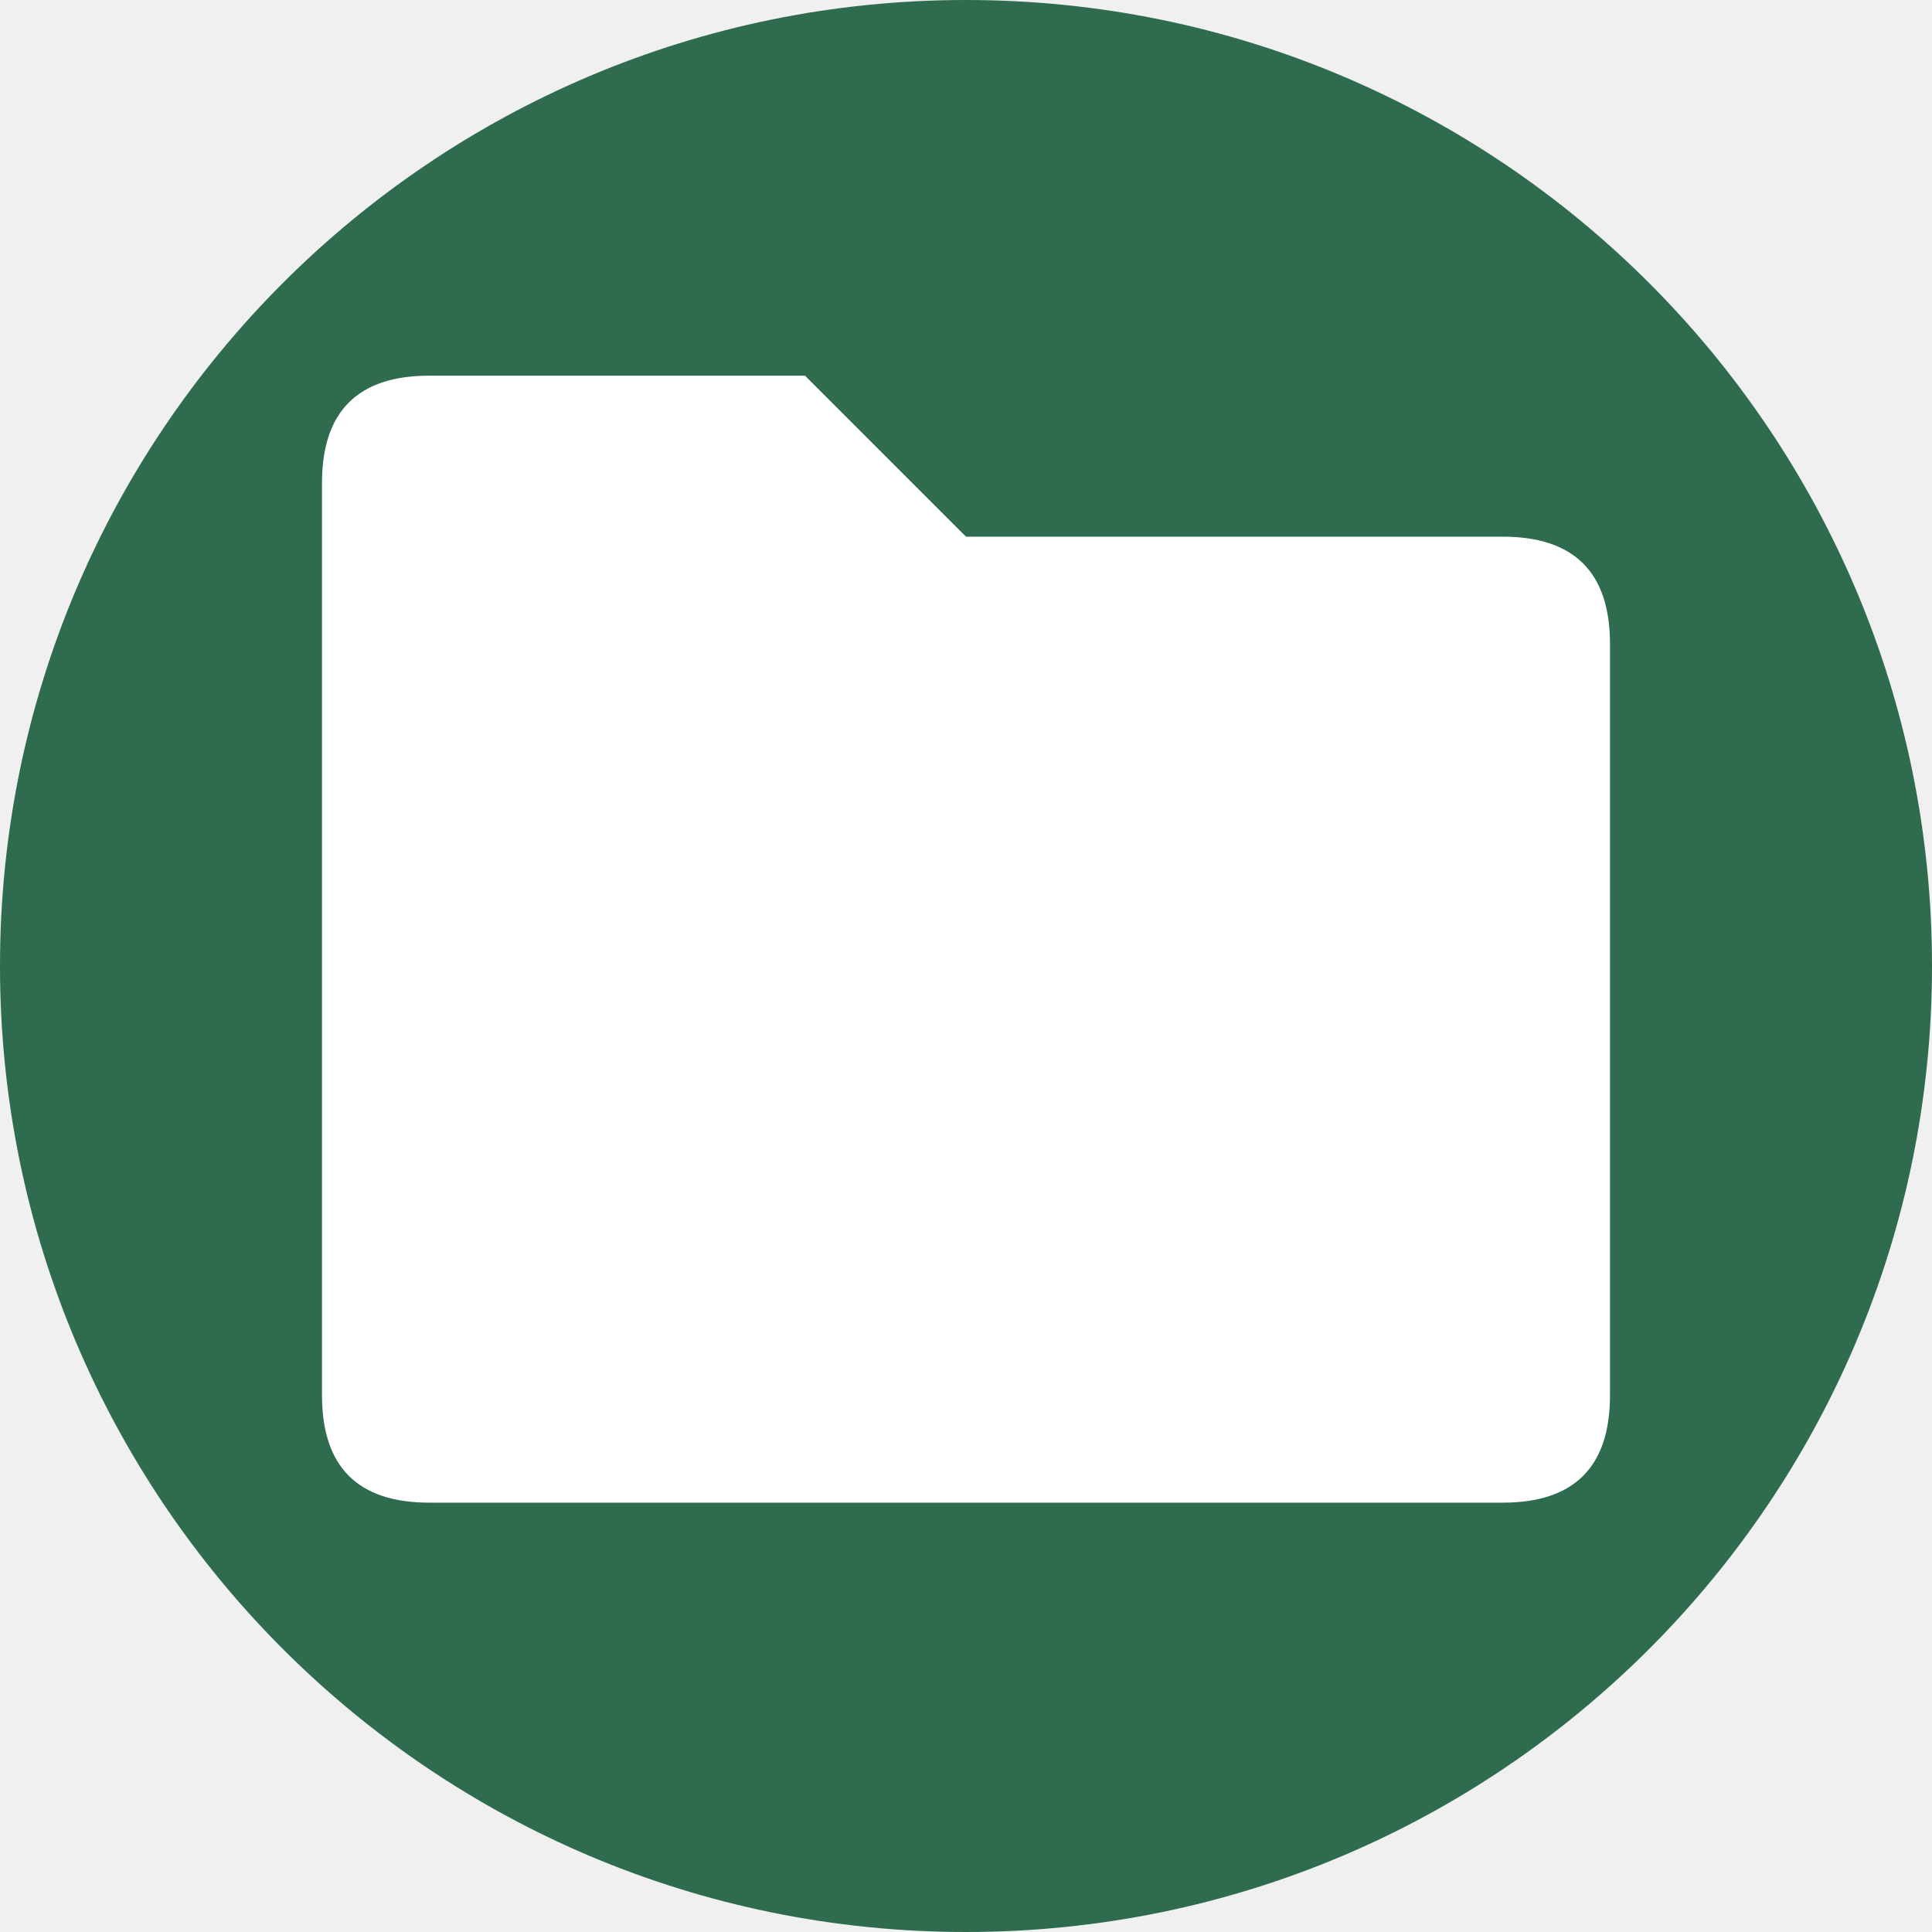
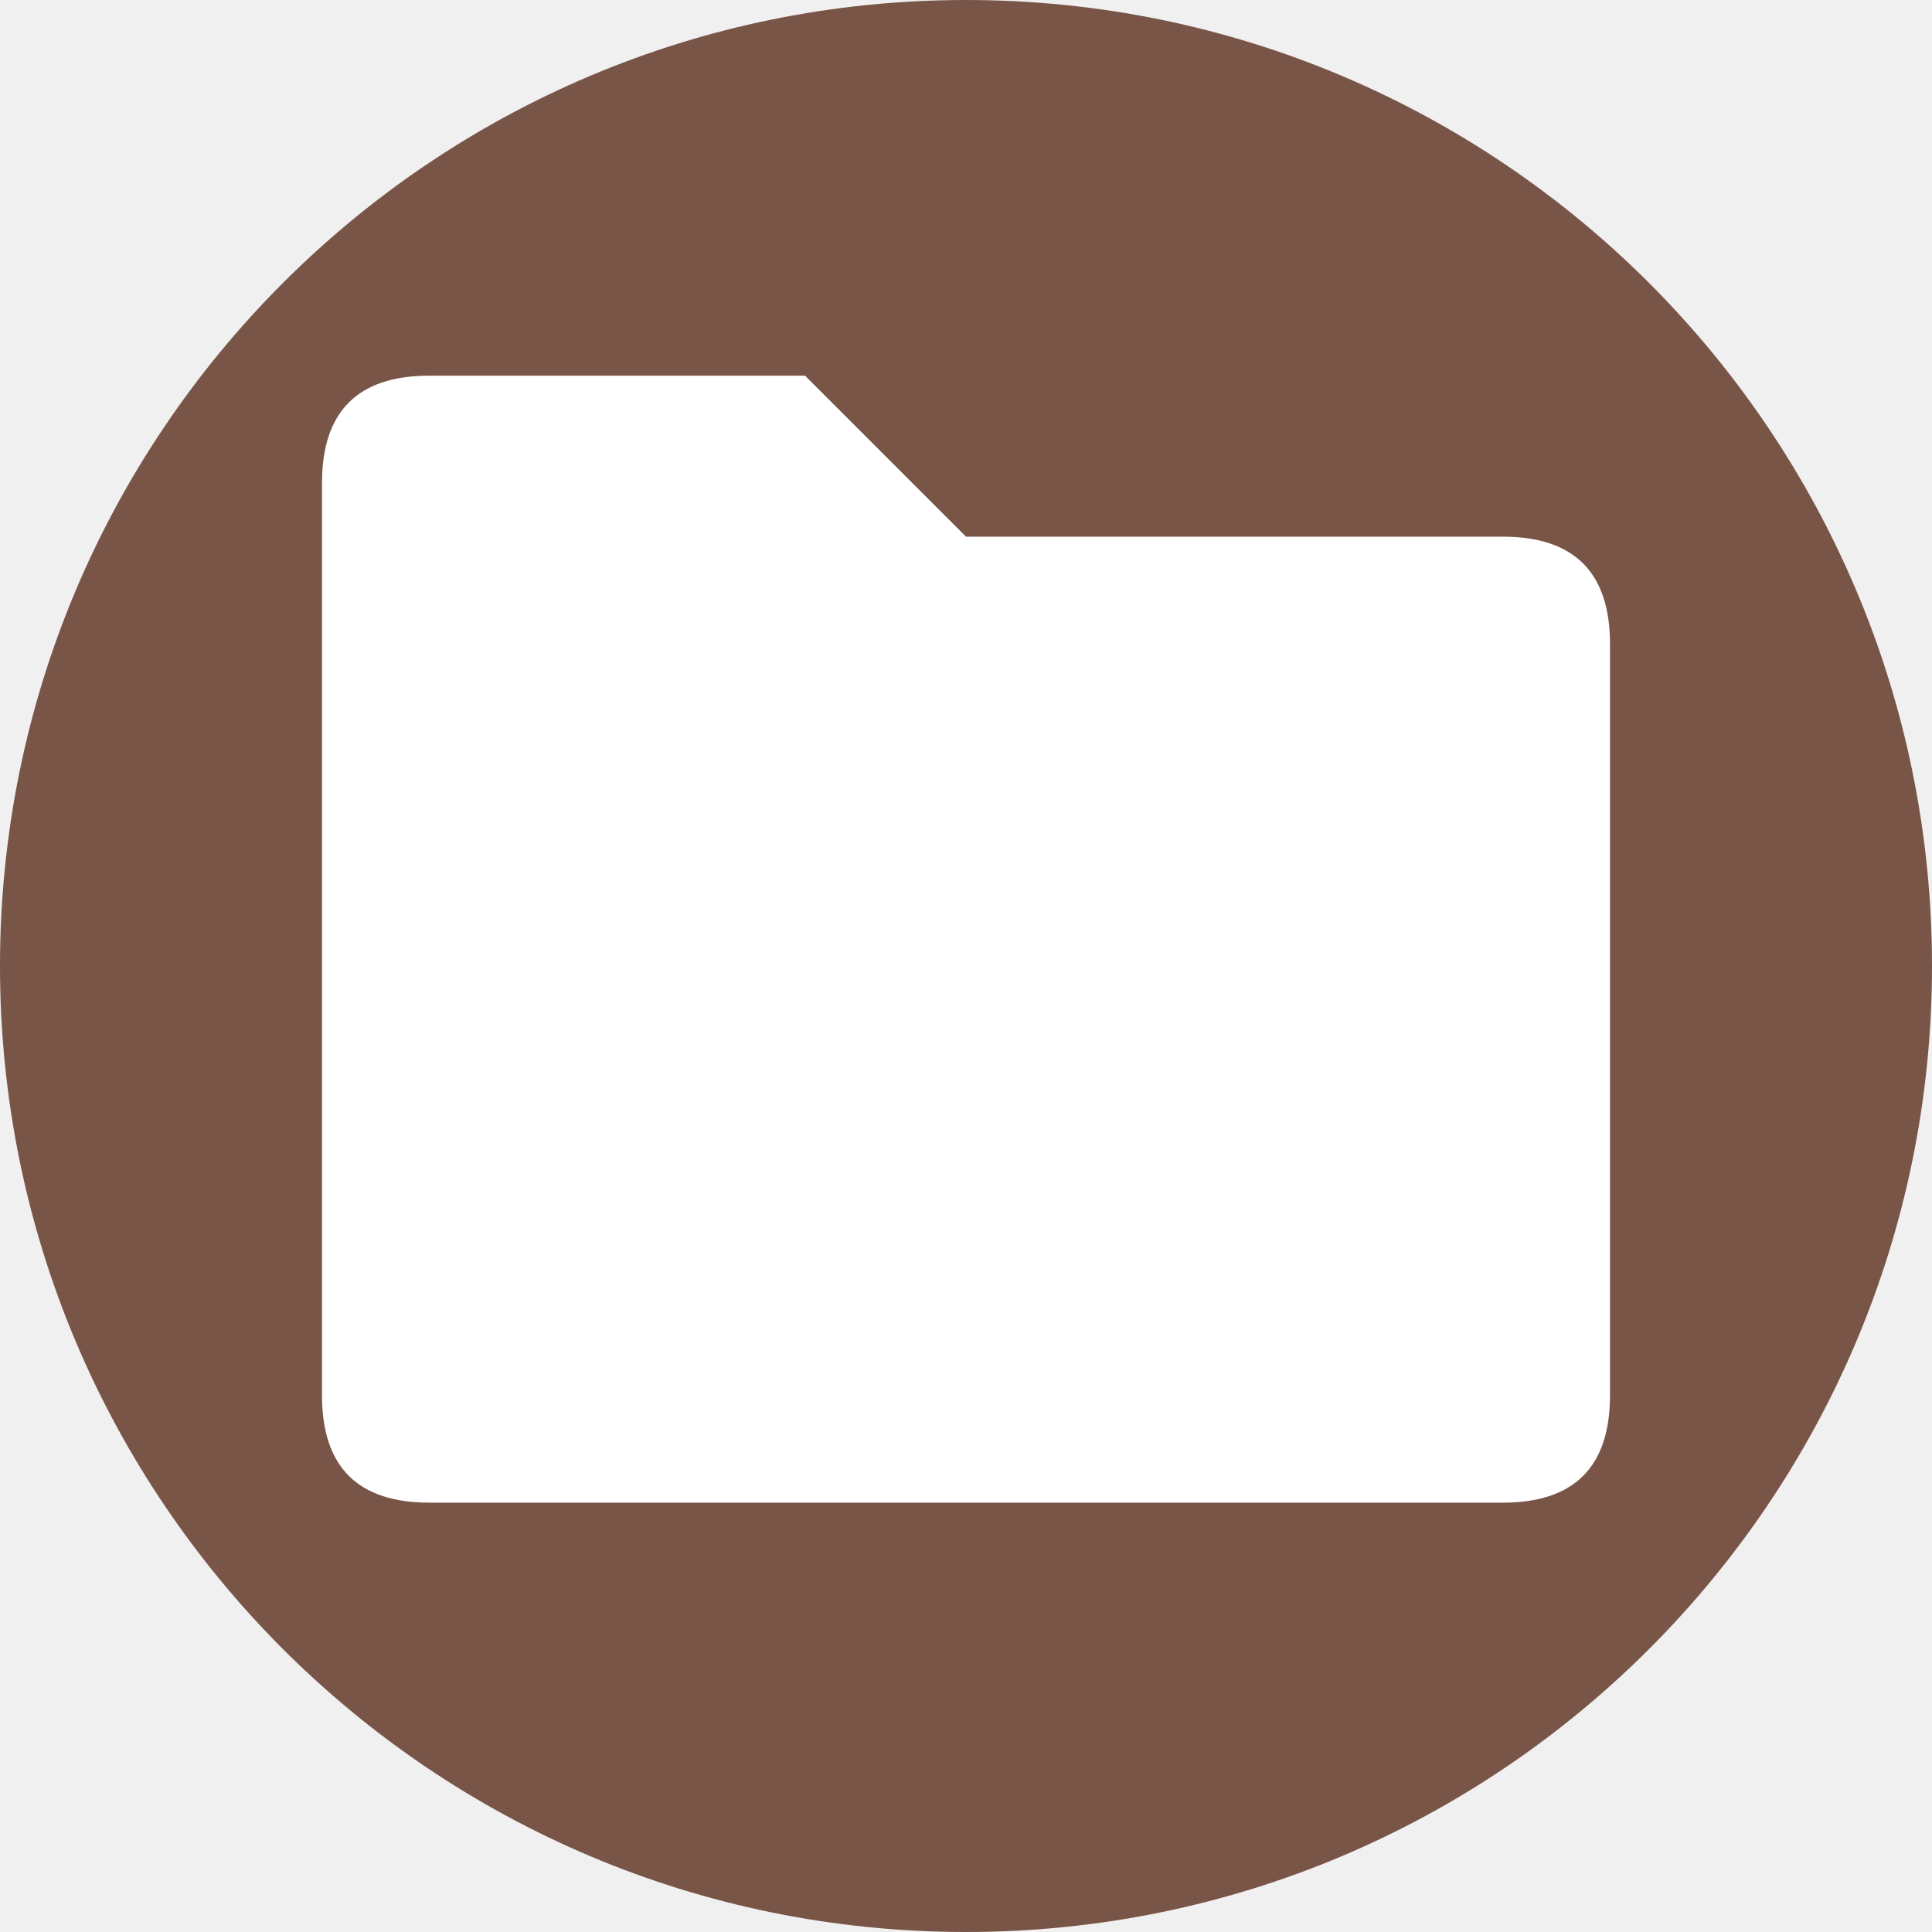
<svg xmlns="http://www.w3.org/2000/svg" viewBox="18 18 72 72" width="72" height="72">
  <defs>
    <clipPath id="c">
      <circle cx="54" cy="54" r="36" />
    </clipPath>
  </defs>
  <g clip-path="url(#c)">
-     <rect width="108" height="108" fill="#2F6B4F" />
+     <rect width="108" height="108" fill="#795548" />
    <path d="M30,36q0,-4 4,-4h14l6,6h20q4,0 4,4v28q0,4 -4,4h-40q-4,0 -4,-4z" fill="#FFFFFF" fill-rule="evenodd" />
  </g>
</svg>
